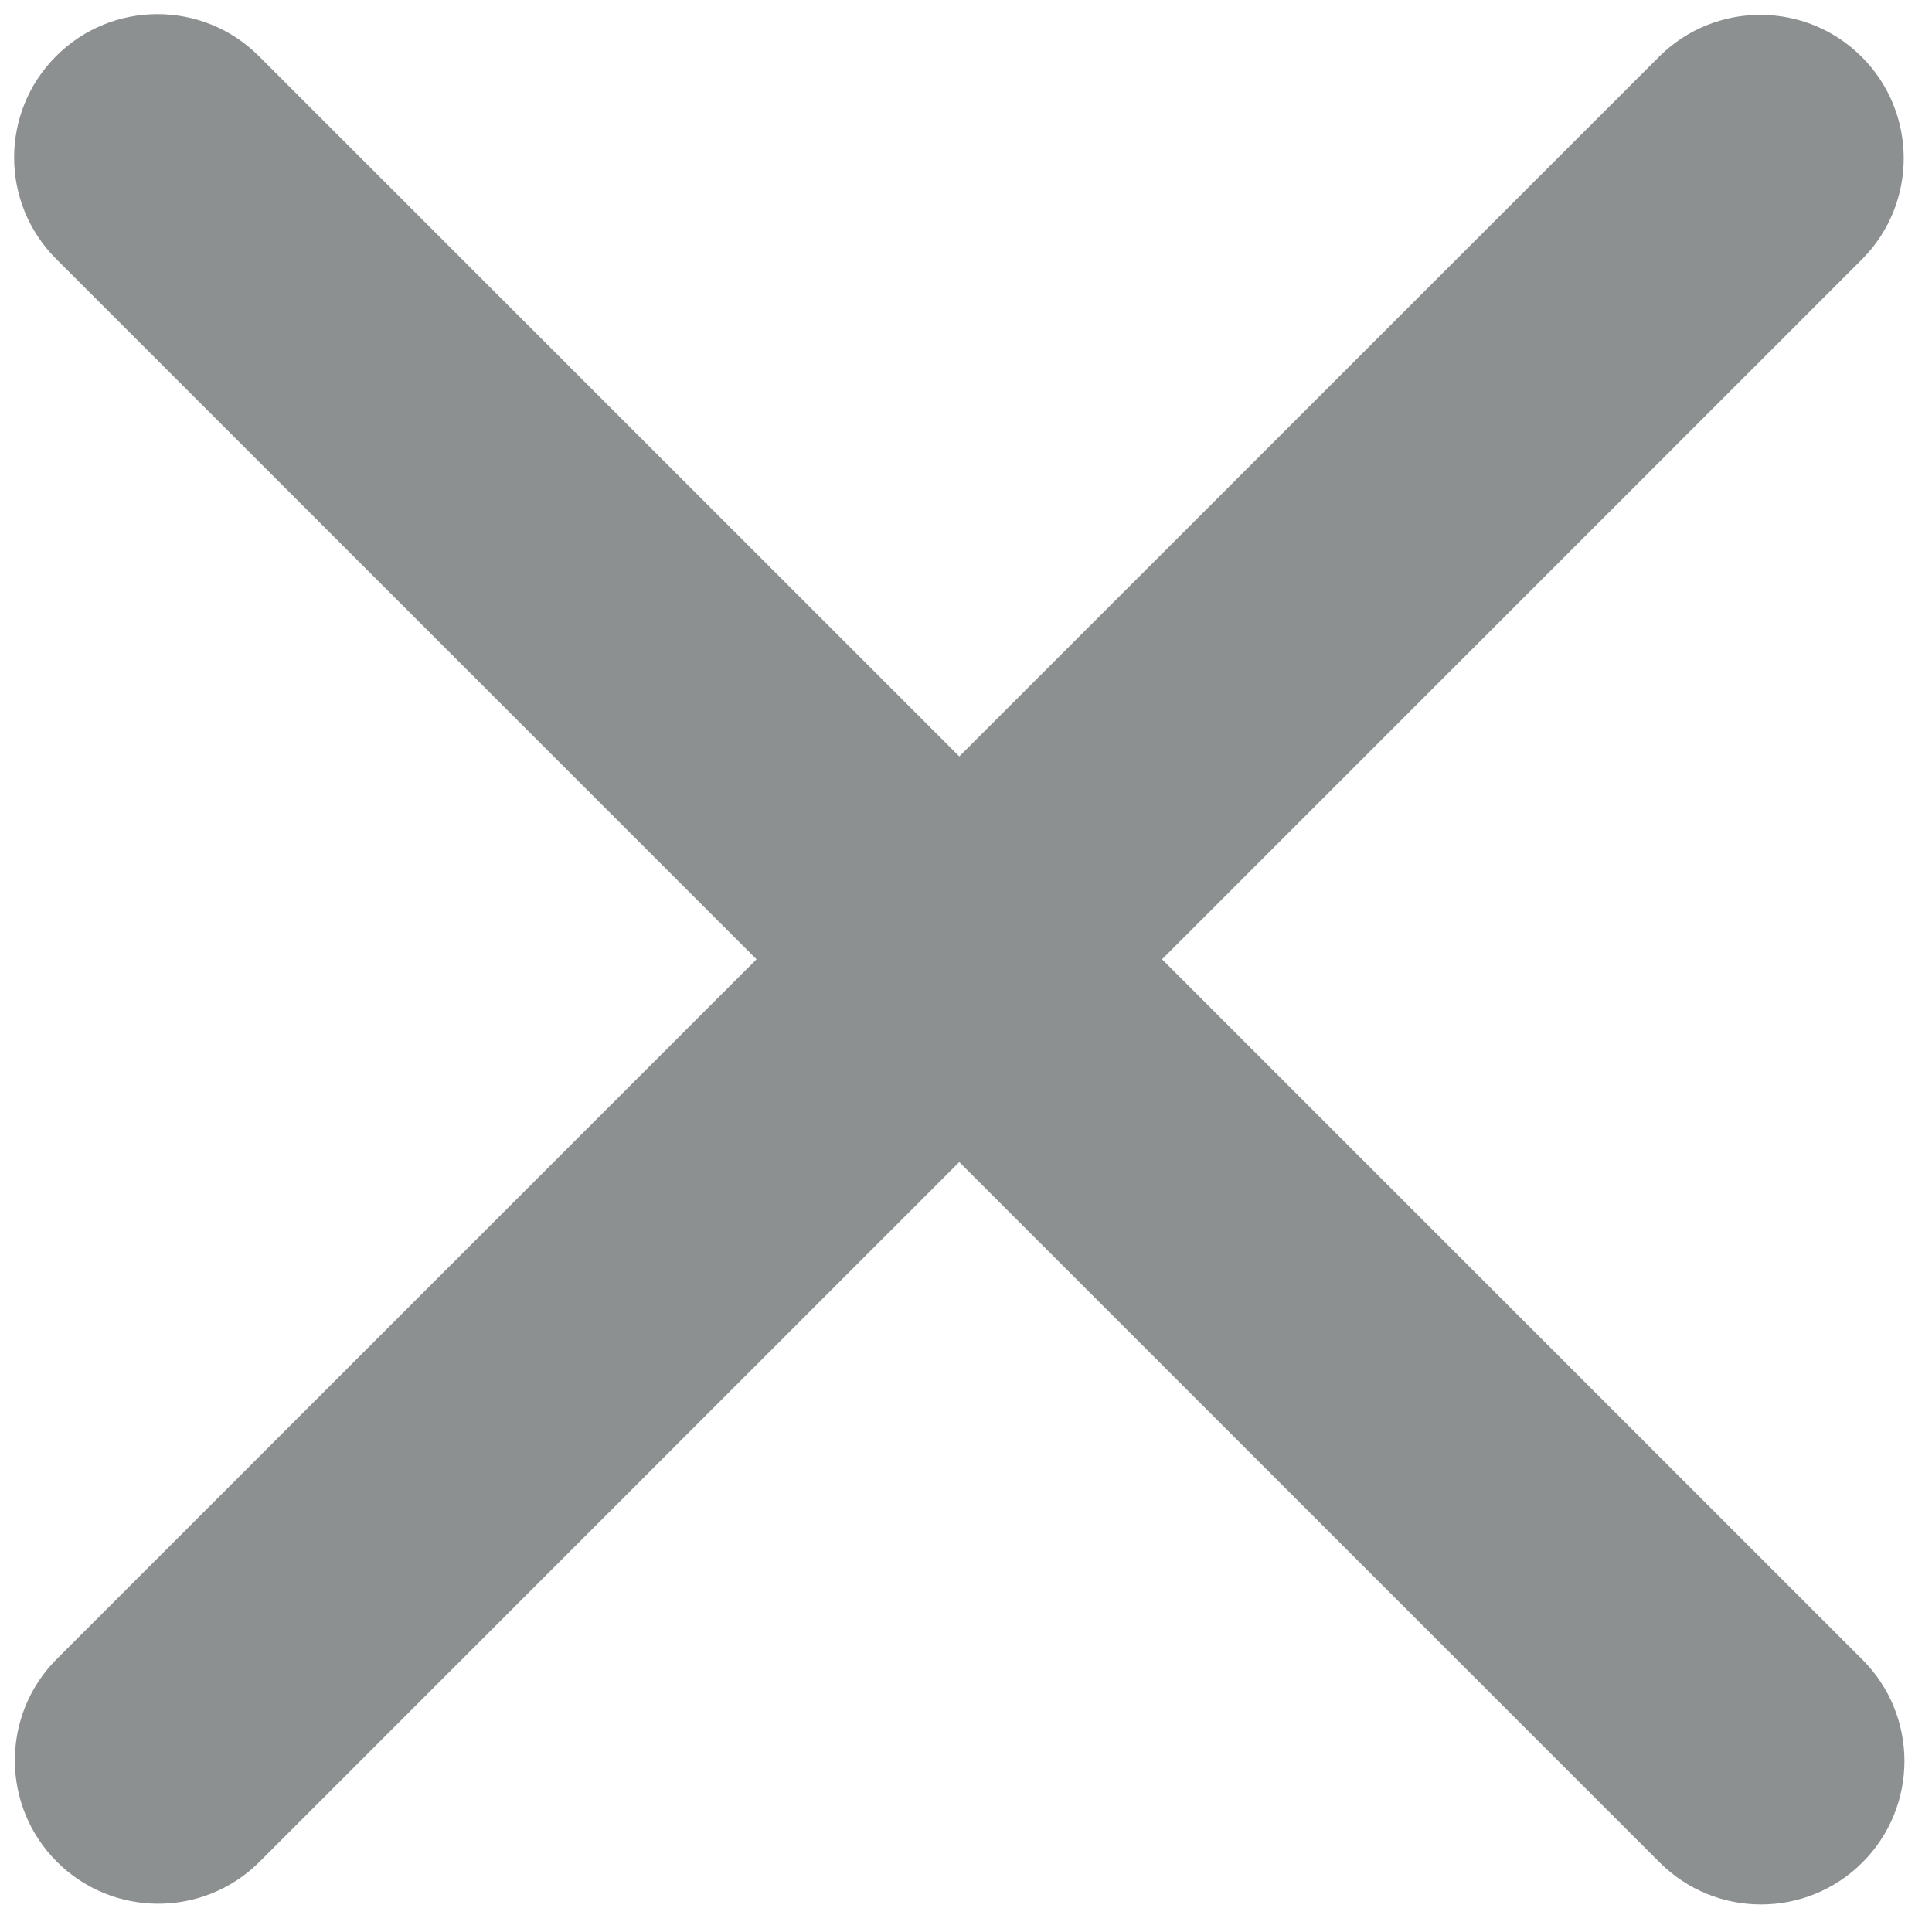
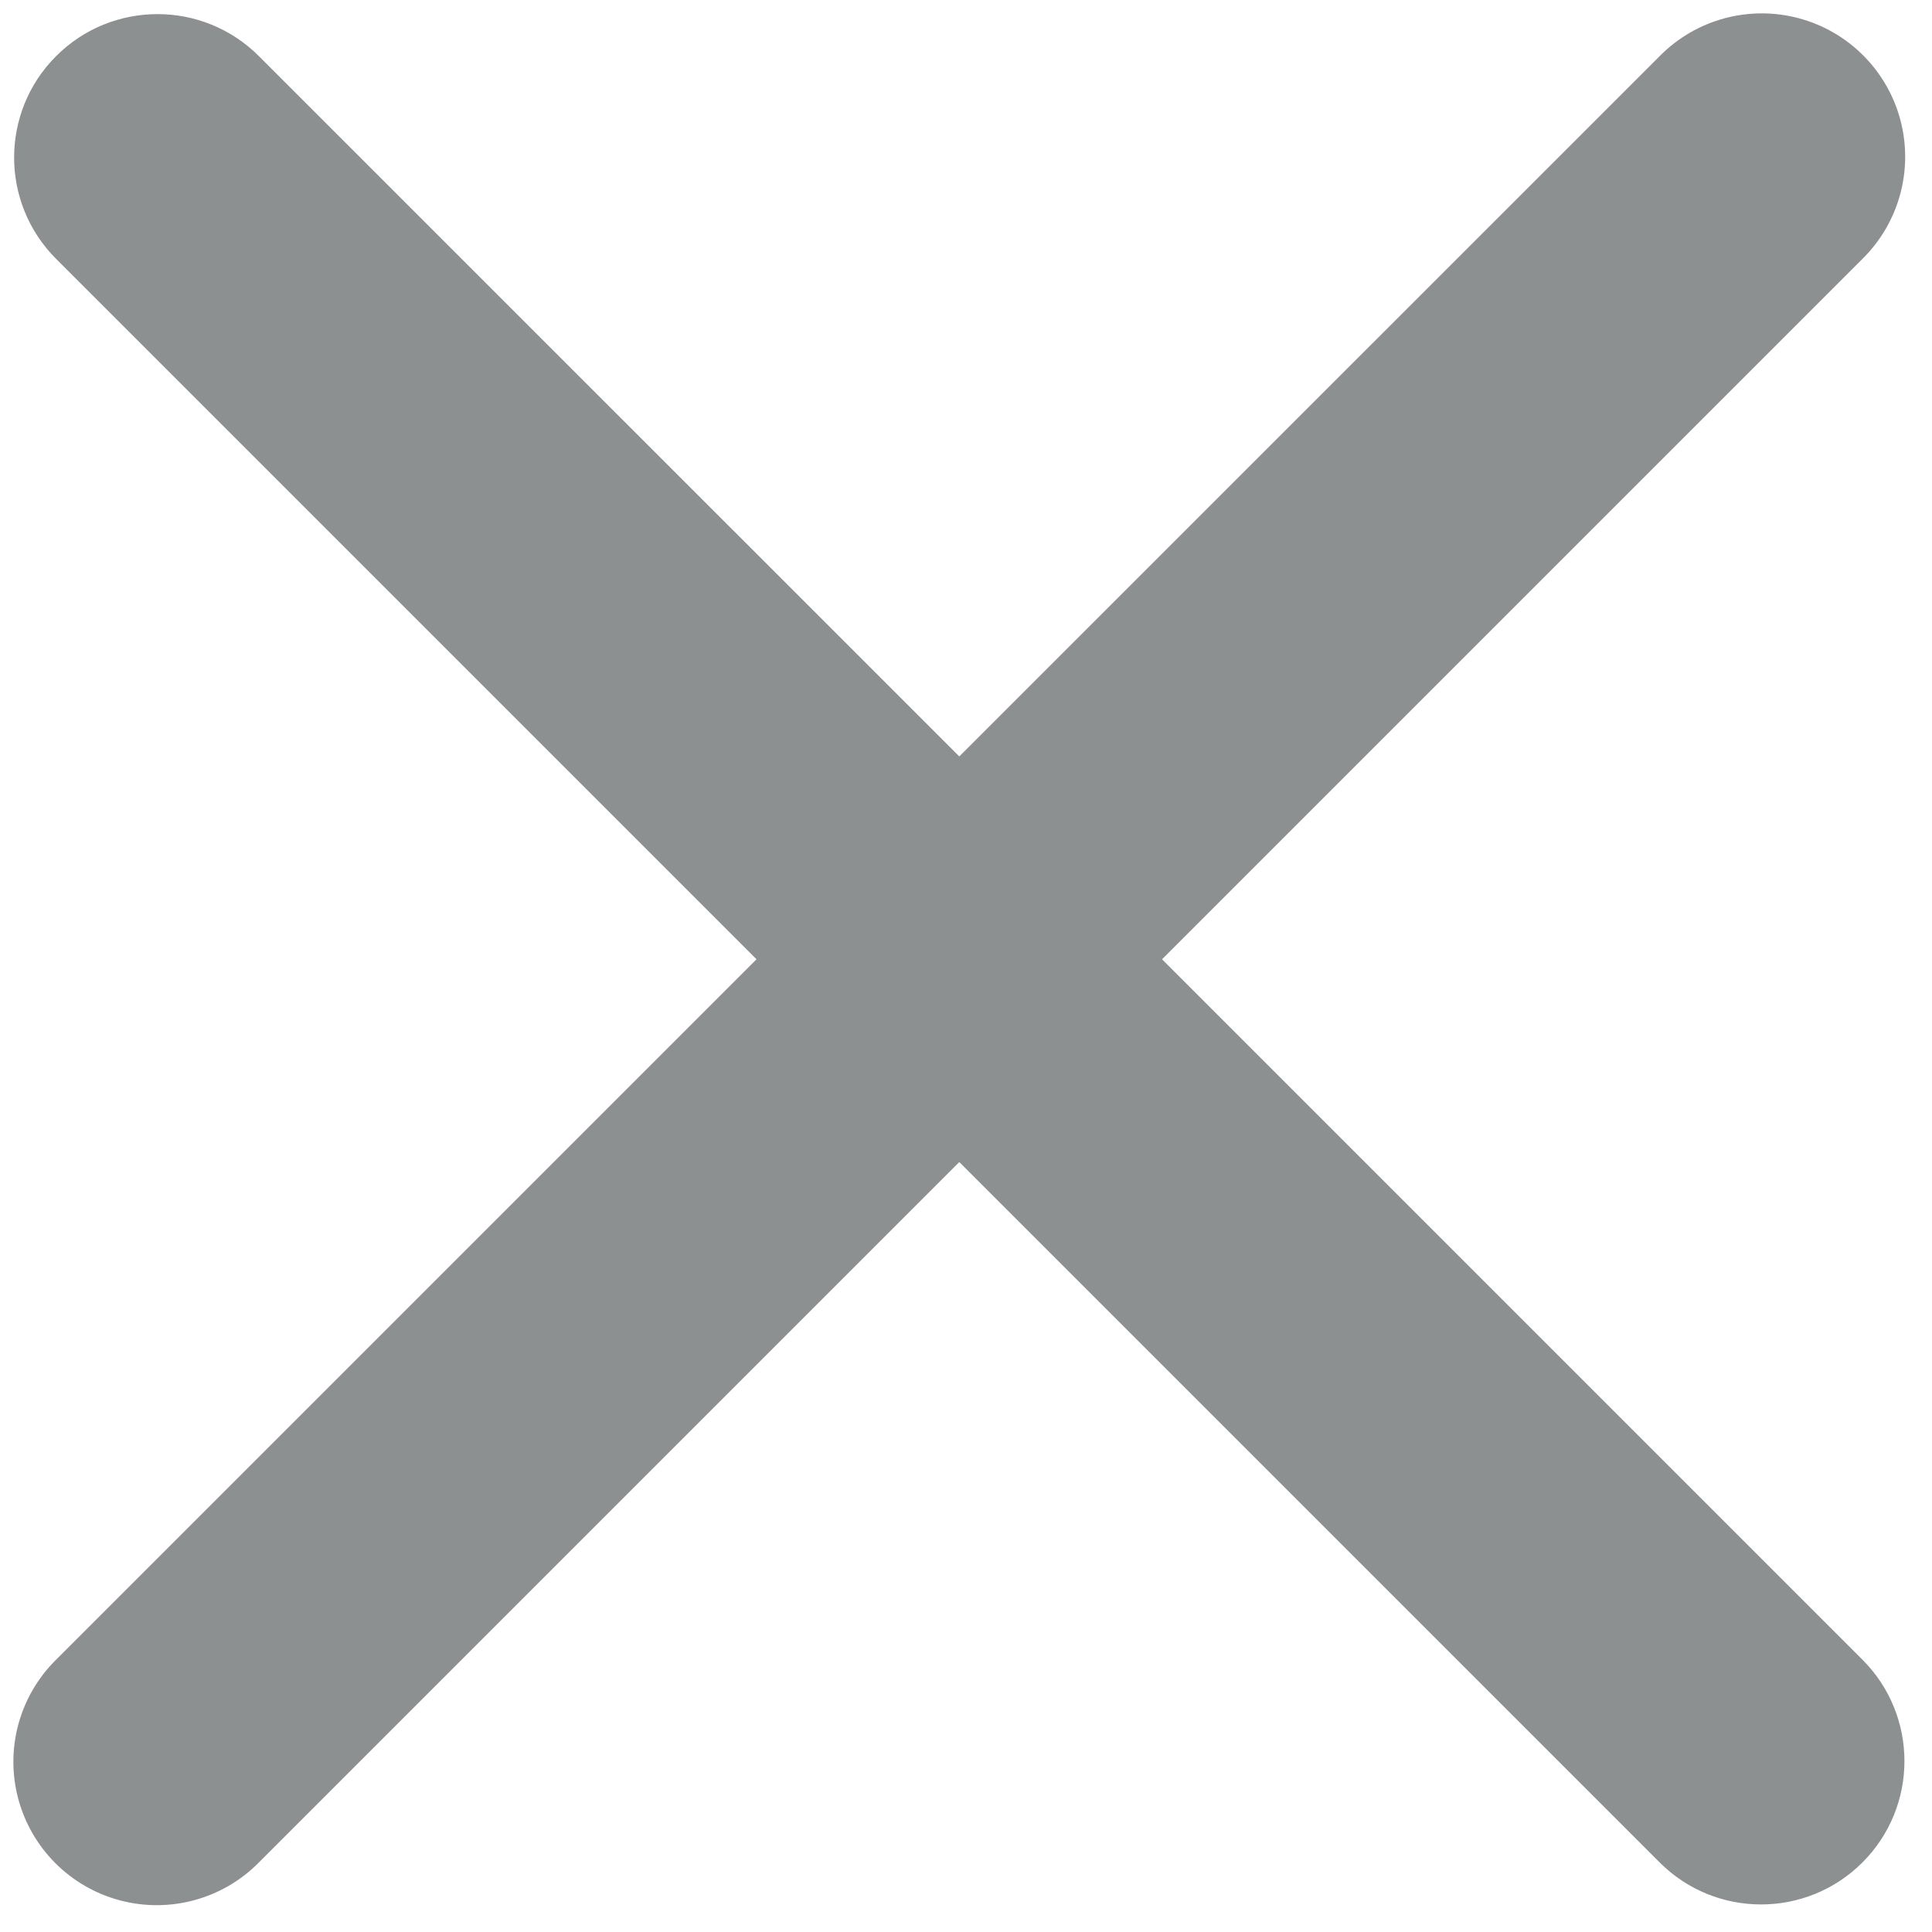
<svg xmlns="http://www.w3.org/2000/svg" baseProfile="full" height="23" width="23">
-   <path opacity=".502" fill="#1B2124" d="M13.834 11.42l8.338 8.338a1.706 1.706 0 1 1-2.414 2.414l-8.338-8.338-8.338 8.338a1.707 1.707 0 0 1-2.414-2.414l8.338-8.338L.668 3.082A1.706 1.706 0 1 1 3.082.668l8.338 8.337L19.758.668a1.707 1.707 0 0 1 2.414 2.414l-8.338 8.338z" />
+   <path opacity=".502" fill="#1B2124" d="M13.834 11.42l8.338 8.338a1.706 1.706 0 0 1-2.414 2.414l-8.338-8.338-8.338 8.338a1.707 1.707 0 1 1-2.414-2.414l8.338-8.338L.668 3.082A1.706 1.706 0 1 1 3.082.668l8.338 8.337L19.758.668a1.707 1.707 0 1 1 2.414 2.414l-8.338 8.338z" />
</svg>
